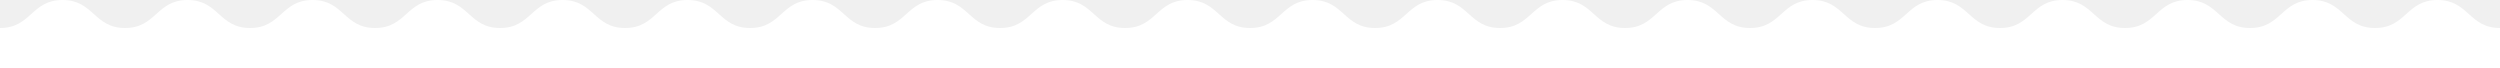
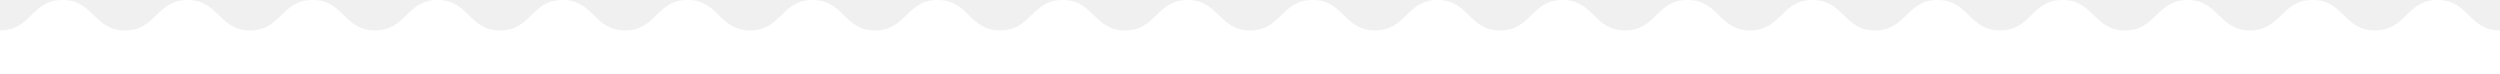
- <svg xmlns="http://www.w3.org/2000/svg" version="1.1" id="Layer_1" x="0px" y="0px" width="1250" height="34" viewBox="0 0 1250 34" enable-background="new 0 0 1150 34" xml:space="preserve">
-   <defs id="defs7" />
-   <path d="m 1218.752,0 c -15.625,0 -15.625,14 -31.249,14 -15.624,0 -15.624,-14 -31.248,-14 -15.624,0 -15.624,14 -31.248,14 -15.625,0 -15.625,-14 -31.25,-14 -15.624,0 -15.624,14 -31.248,14 -15.624,0 -15.624,-14 -31.248,-14 -15.624,0 -15.624,14 -31.249,14 -15.625,0 -15.625,-14 -31.249,-14 -15.624,0 -15.624,14 -31.249,14 -15.625,0 -15.625,-14 -31.25,-14 -15.621,0 -15.621,14 -31.242,14 -15.625,0 -15.625,-14 -31.25,-14 C 828.151,0 828.151,14 812.529,14 796.905,14 796.905,0 781.283,0 765.66,0 765.66,14 750.036,14 734.413,14 734.413,0 718.79,0 703.166,0 703.166,14 687.542,14 671.917,14 671.917,0 656.291,0 640.667,0 640.667,14 625.043,14 609.42,14 609.42,0 593.796,0 578.172,0 578.172,14 562.548,14 546.924,14 546.924,0 531.3,0 515.675,0 515.675,14 500.05,14 484.424,14 484.424,0 468.797,0 c -15.625,0 -15.625,14 -31.25,14 -15.625,0 -15.625,-14 -31.251,-14 -15.625,0 -15.625,14 -31.25,14 -15.625,0 -15.626,-14 -31.251,-14 -15.625,0 -15.625,14 -31.251,14 C 296.917,14 296.917,0 281.29,0 265.666,0 265.666,14 250.043,14 234.418,14 234.418,0 218.793,0 203.168,0 203.168,14 187.542,14 171.915,14 171.915,0 156.288,0 140.661,0 140.661,14 125.033,14 109.404,14 109.404,0 93.776,0 78.148,0 78.148,14 62.52,14 46.89,14 46.89,0 31.26,0 15.629,0 15.63,14 0,14 V 34 H 1250 V 14 c -15.624,0 -15.624,-14 -31.248,-14 z" id="path2" style="fill:#ffffff;stroke-width:1.043" />
+ <svg xmlns="http://www.w3.org/2000/svg" version="1.1" id="Layer_1" x="0px" y="0px" width="1150px" height="34px" viewBox="0 0 1150 34" enable-background="new 0 0 1150 34" xml:space="preserve">
+   <path fill="#FFFFFF" d="M1121.252,0c-14.375,0-14.375,14-28.749,14s-14.374-14-28.748-14s-14.374,14-28.748,14 c-14.375,0-14.375-14-28.75-14c-14.374,0-14.374,14-28.748,14S963.135,0,948.761,0s-14.374,14-28.749,14S905.637,0,891.263,0 s-14.374,14-28.749,14s-14.375-14-28.75-14c-14.371,0-14.371,14-28.743,14c-14.375,0-14.375-14-28.75-14 c-14.372,0-14.372,14-28.744,14c-14.374,0-14.374-14-28.747-14s-14.373,14-28.747,14C675.66,14,675.66,0,661.287,0 c-14.374,0-14.374,14-28.748,14c-14.375,0-14.375-14-28.751-14c-14.374,0-14.374,14-28.748,14S560.666,0,546.292,0 s-14.374,14-28.748,14C503.17,14,503.17,0,488.796,0c-14.375,0-14.375,14-28.75,14C445.67,14,445.67,0,431.293,0 c-14.375,0-14.375,14-28.75,14c-14.375,0-14.375-14-28.751-14c-14.375,0-14.375,14-28.75,14S330.666,0,316.291,0 s-14.375,14-28.751,14c-14.376,0-14.376-14-28.753-14c-14.374,0-14.374,14-28.747,14c-14.375,0-14.375-14-28.75-14 c-14.375,0-14.375,14-28.751,14c-14.377,0-14.377-14-28.754-14c-14.377,0-14.377,14-28.755,14c-14.378,0-14.378-14-28.756-14 S71.896,14,57.518,14C43.139,14,43.139,0,28.759,0S14.38,14,0,14v20h1150V14C1135.626,14,1135.626,0,1121.252,0z" />
</svg>
